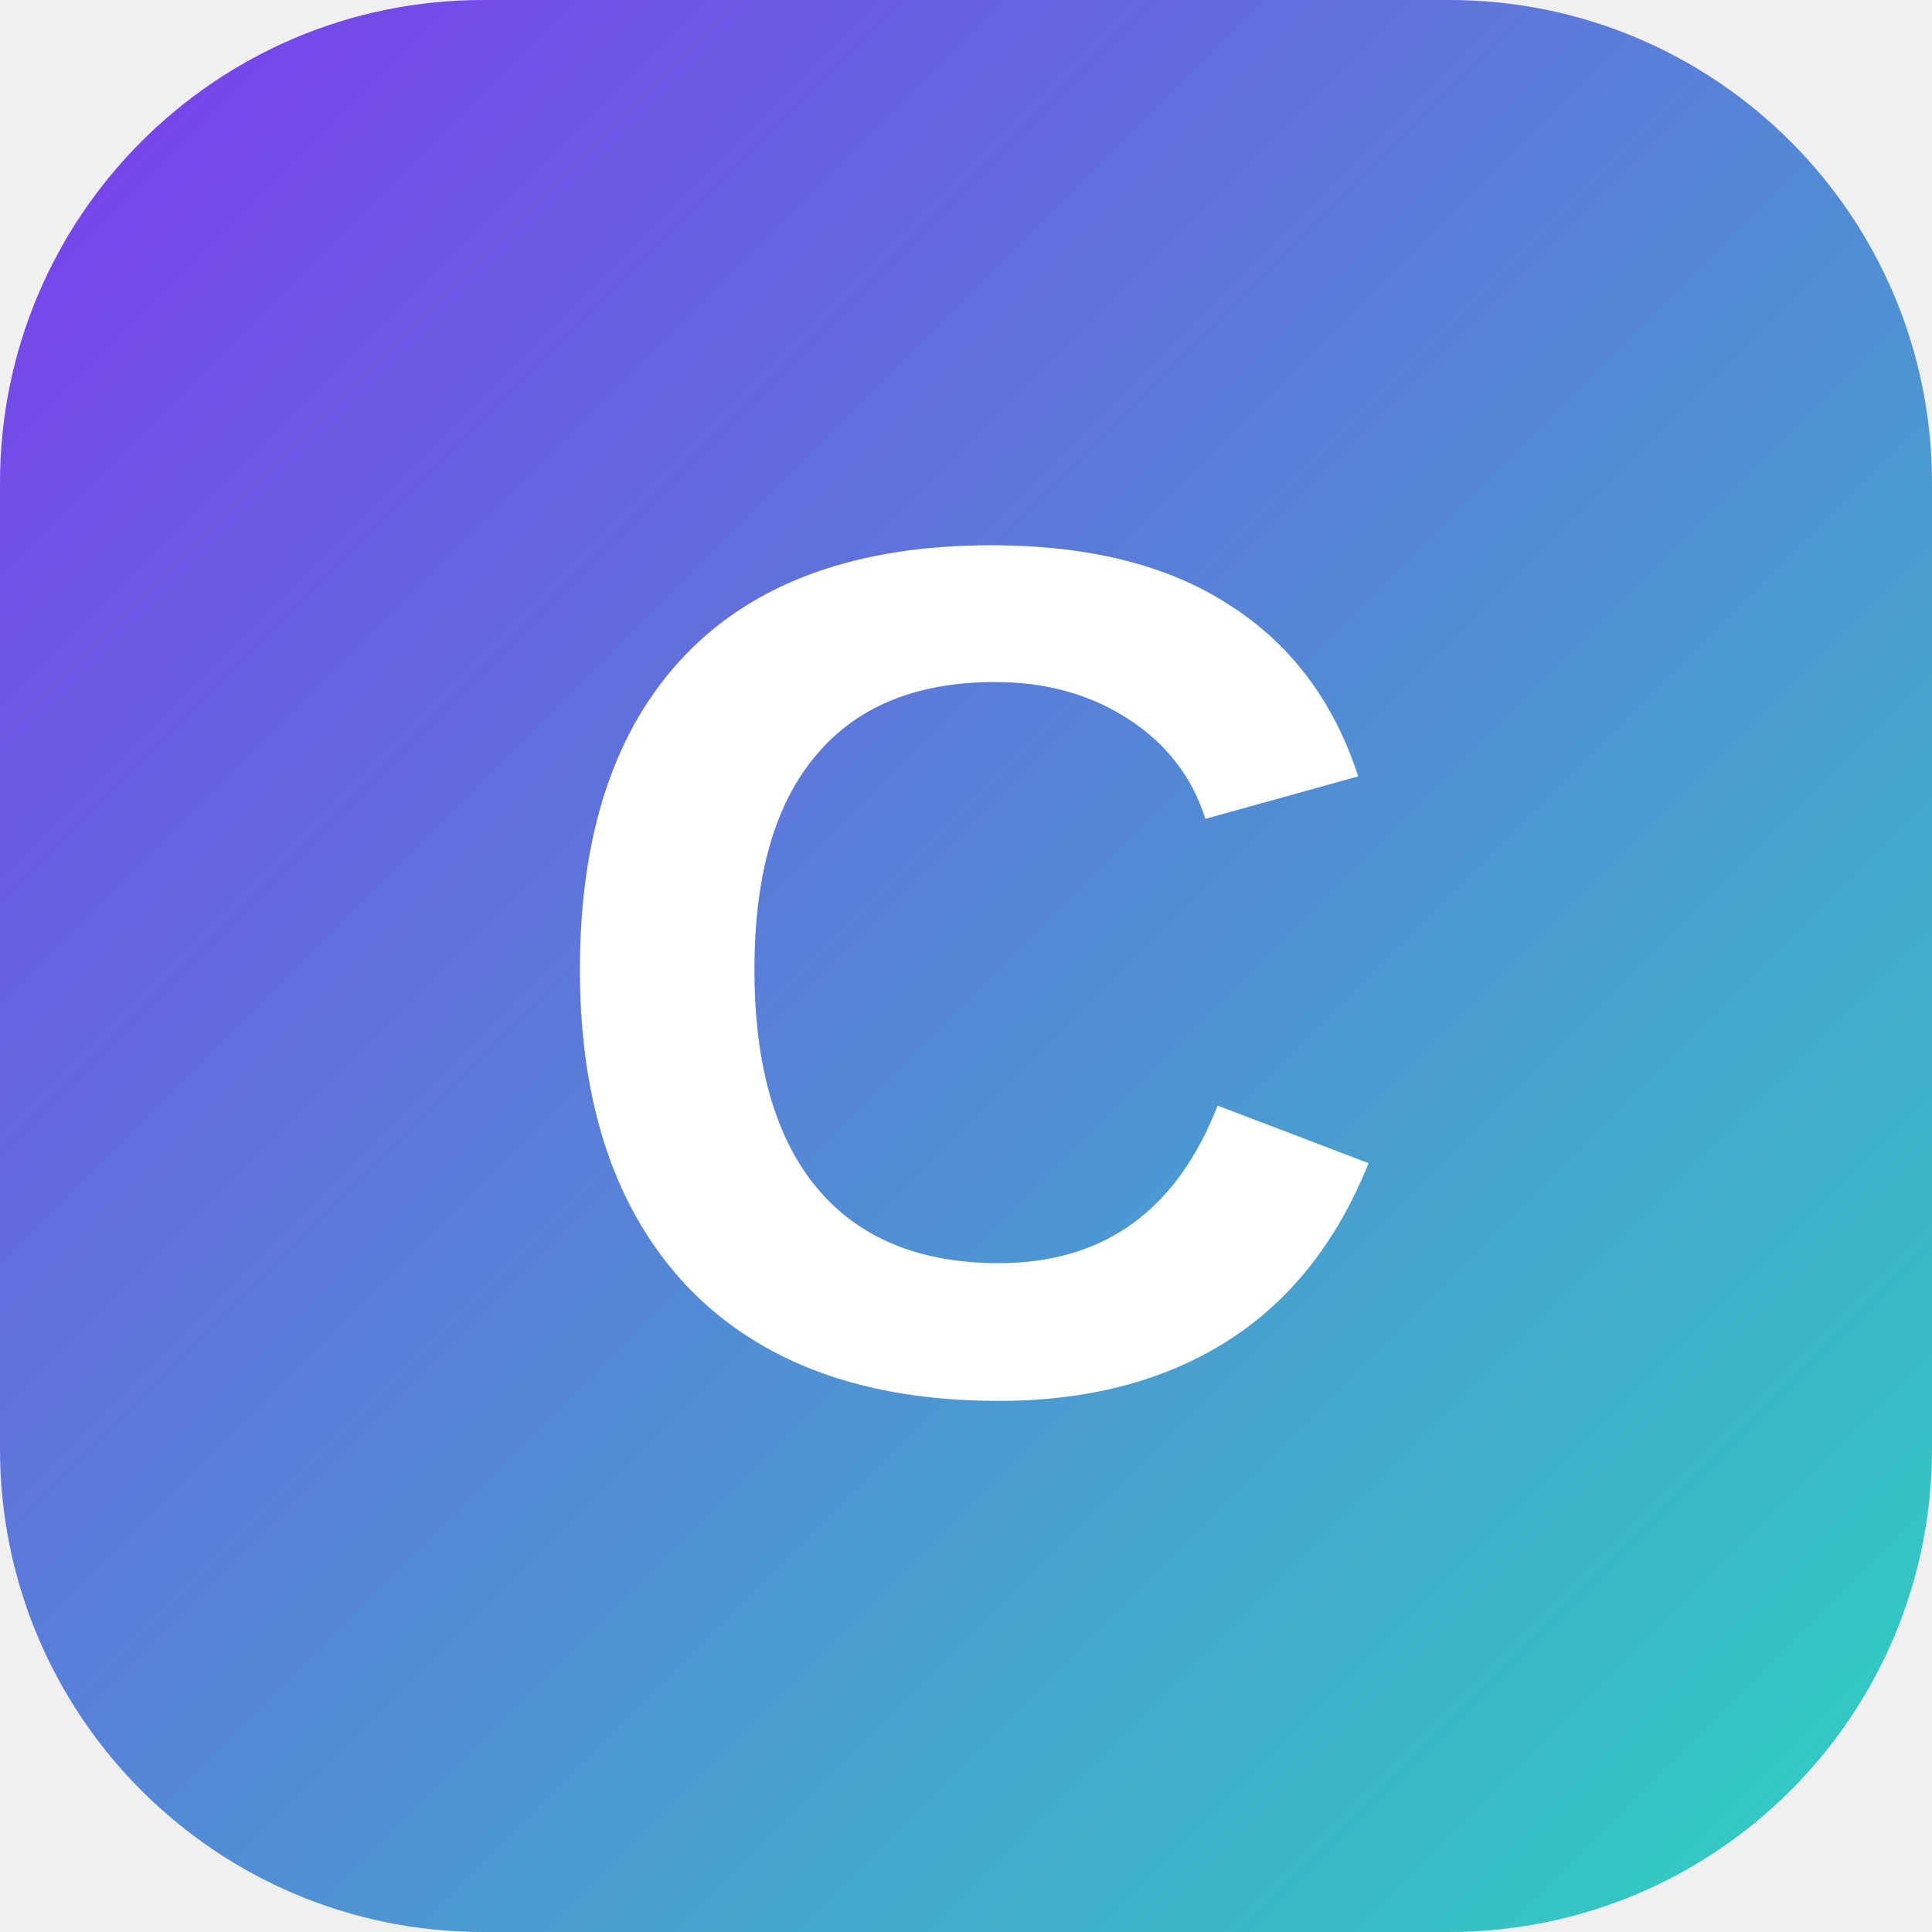
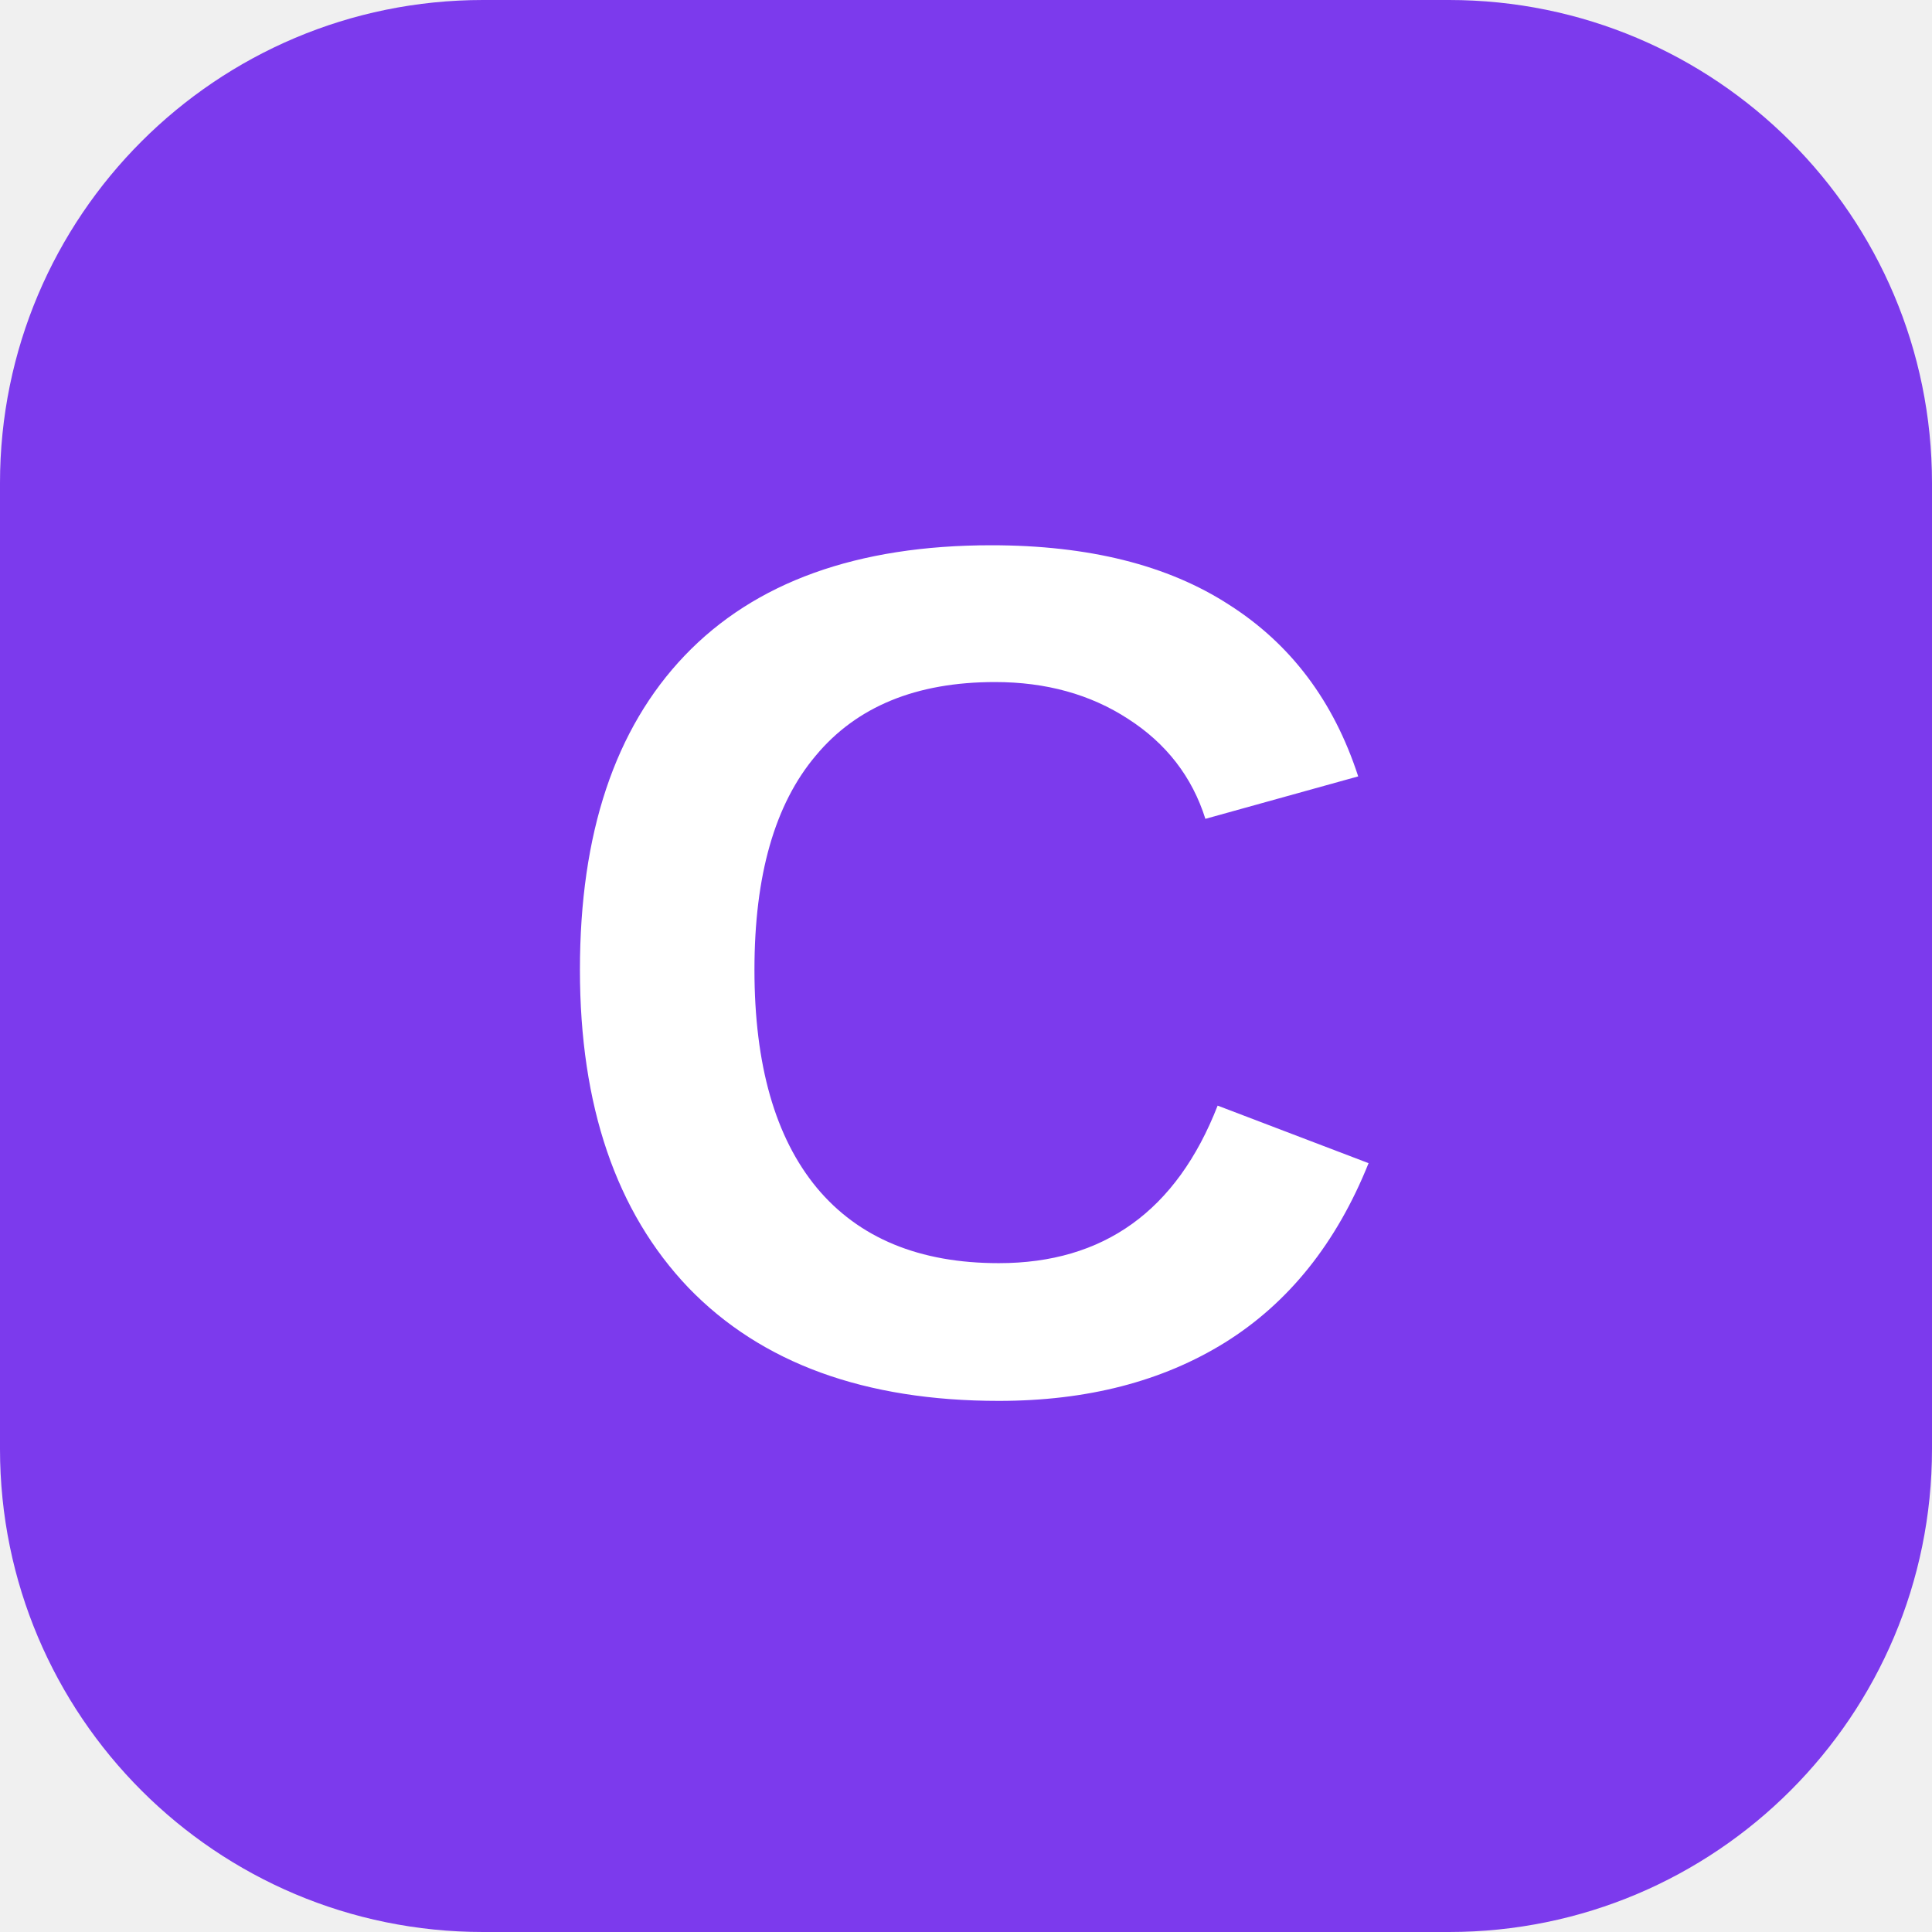
<svg xmlns="http://www.w3.org/2000/svg" viewBox="0 0 32 32">
-   <defs>
-     <linearGradient id="g" x1="0%" y1="0%" x2="100%" y2="100%">
-       <stop offset="0%" style="stop-color:#7c3aed" />
-       <stop offset="100%" style="stop-color:#2dd4bf" />
-     </linearGradient>
-   </defs>
-   <rect width="32" height="32" rx="8" fill="url(#g)" />
+   <rect width="32" height="32" rx="8" fill="#7c3aed" />
  <text x="16" y="23" font-family="Arial,sans-serif" font-size="20" font-weight="700" fill="white" text-anchor="middle">C</text>
</svg>
